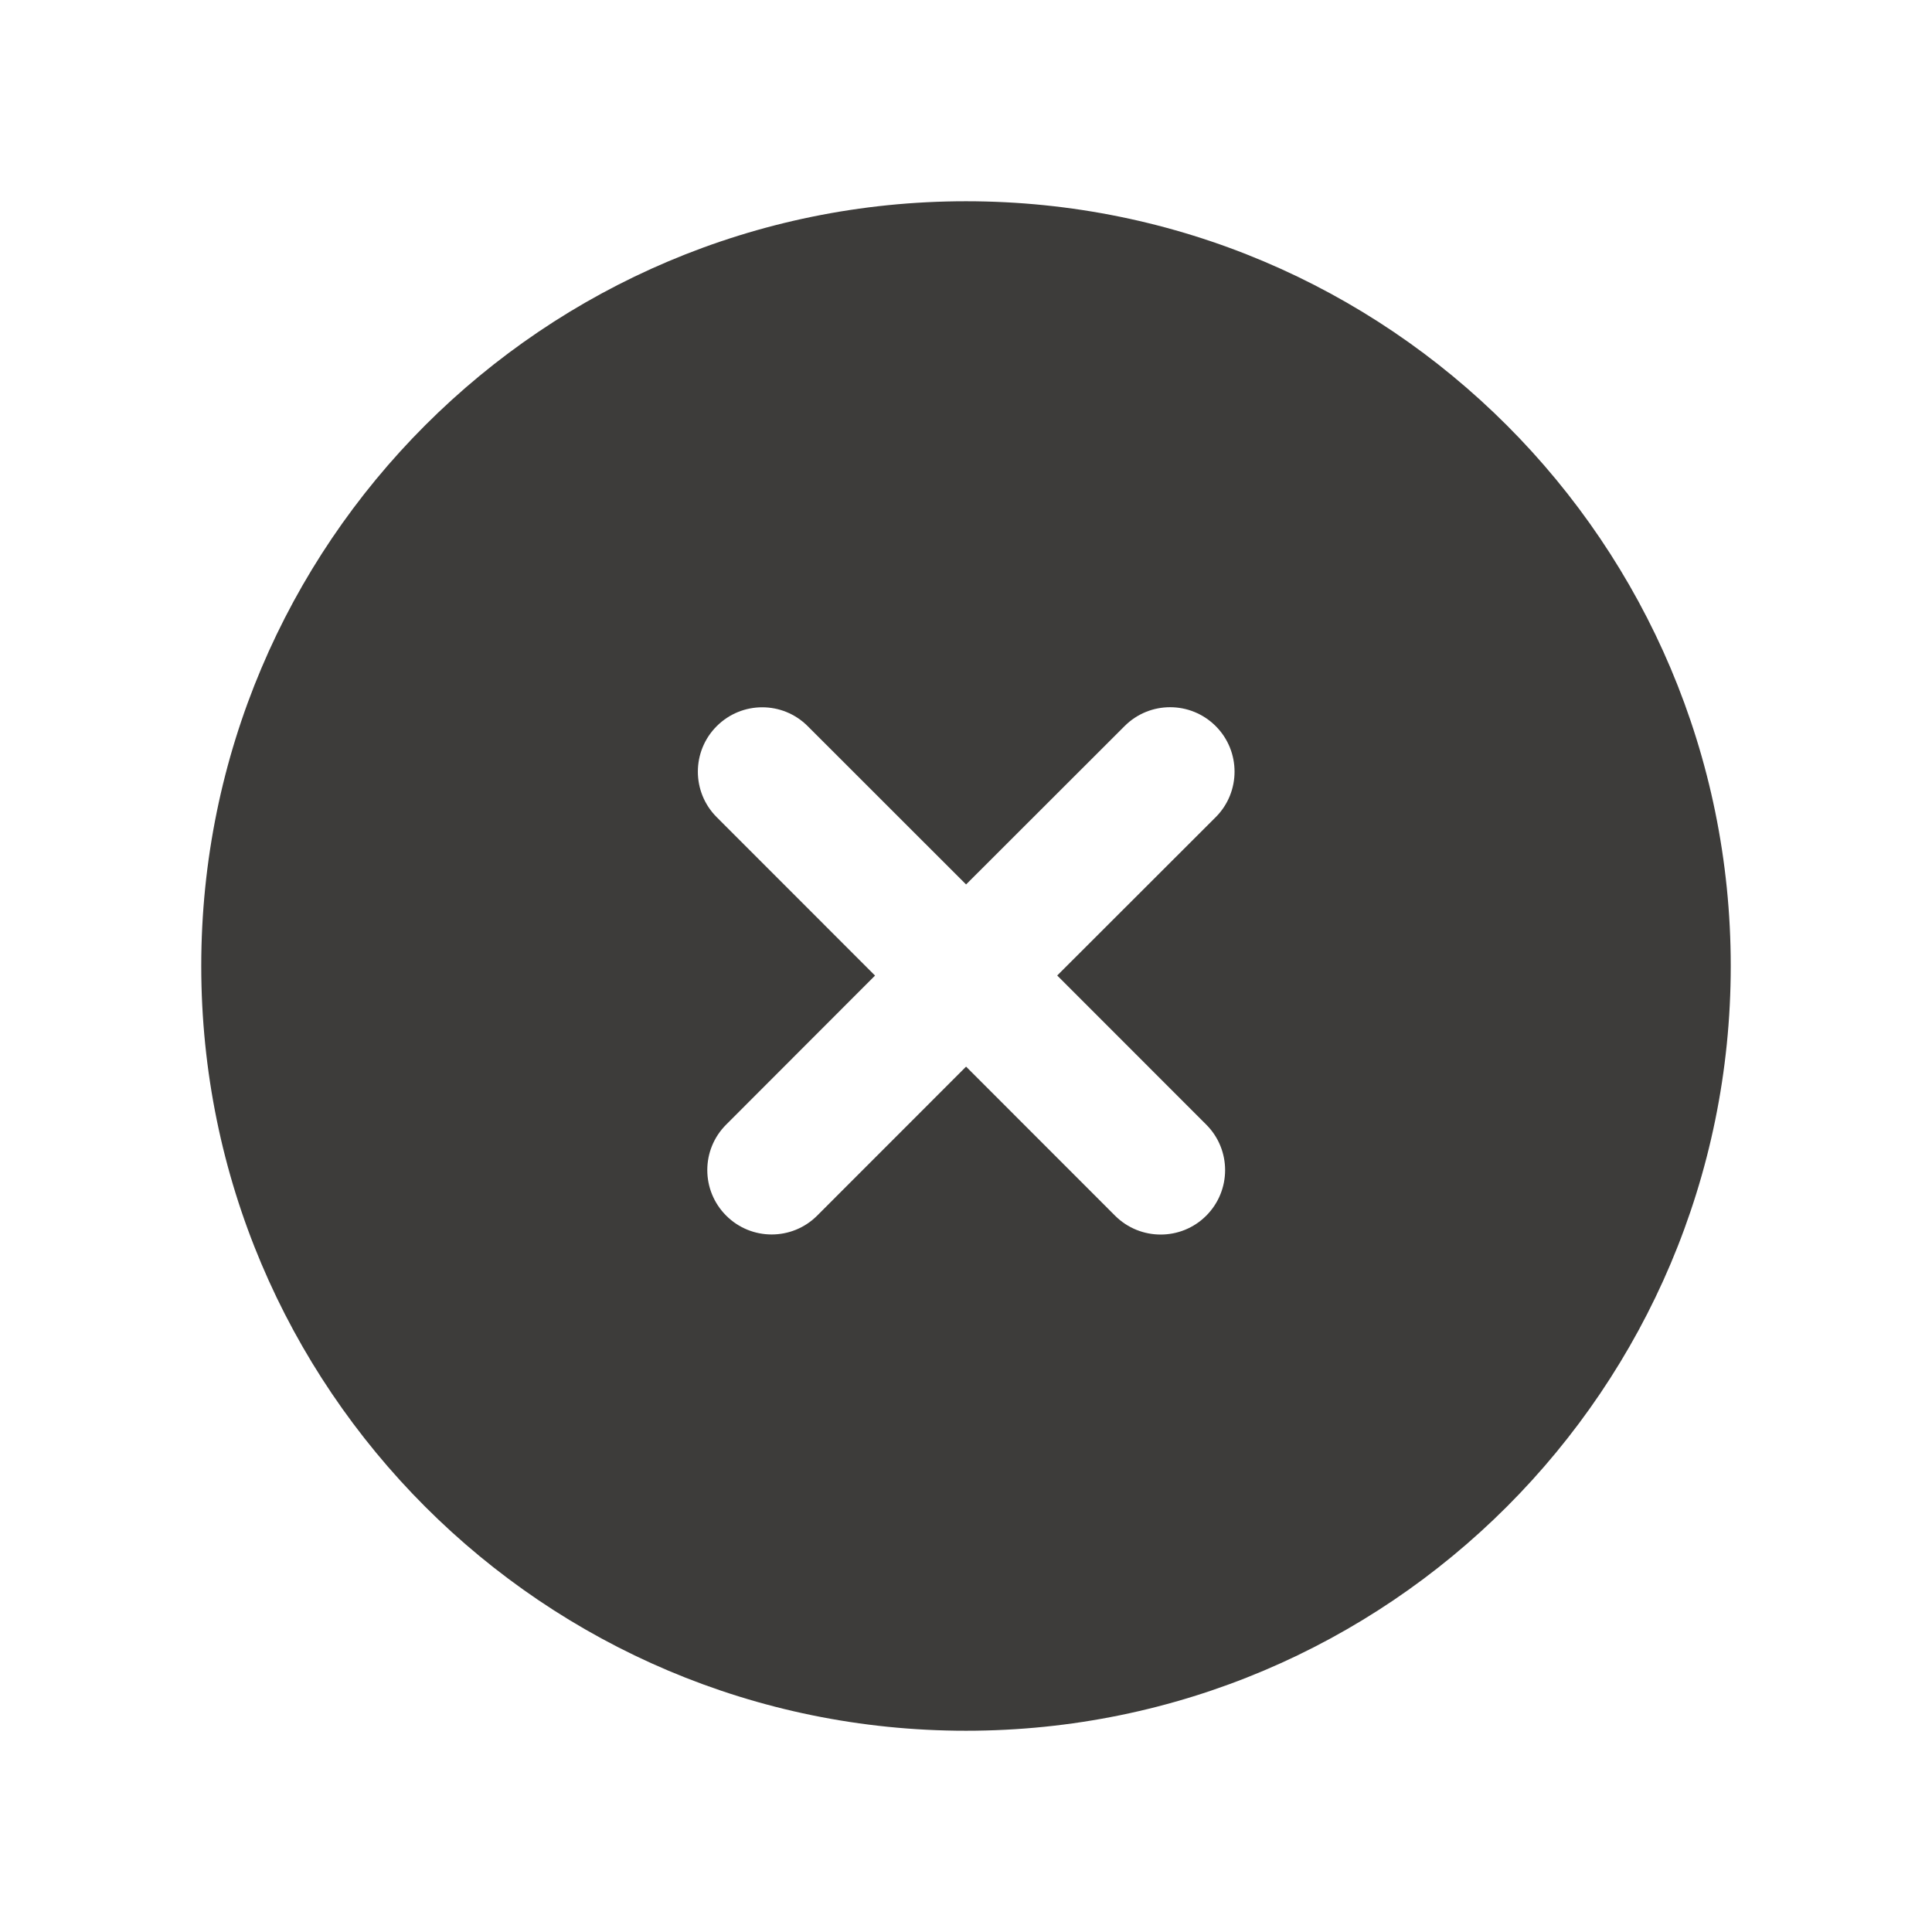
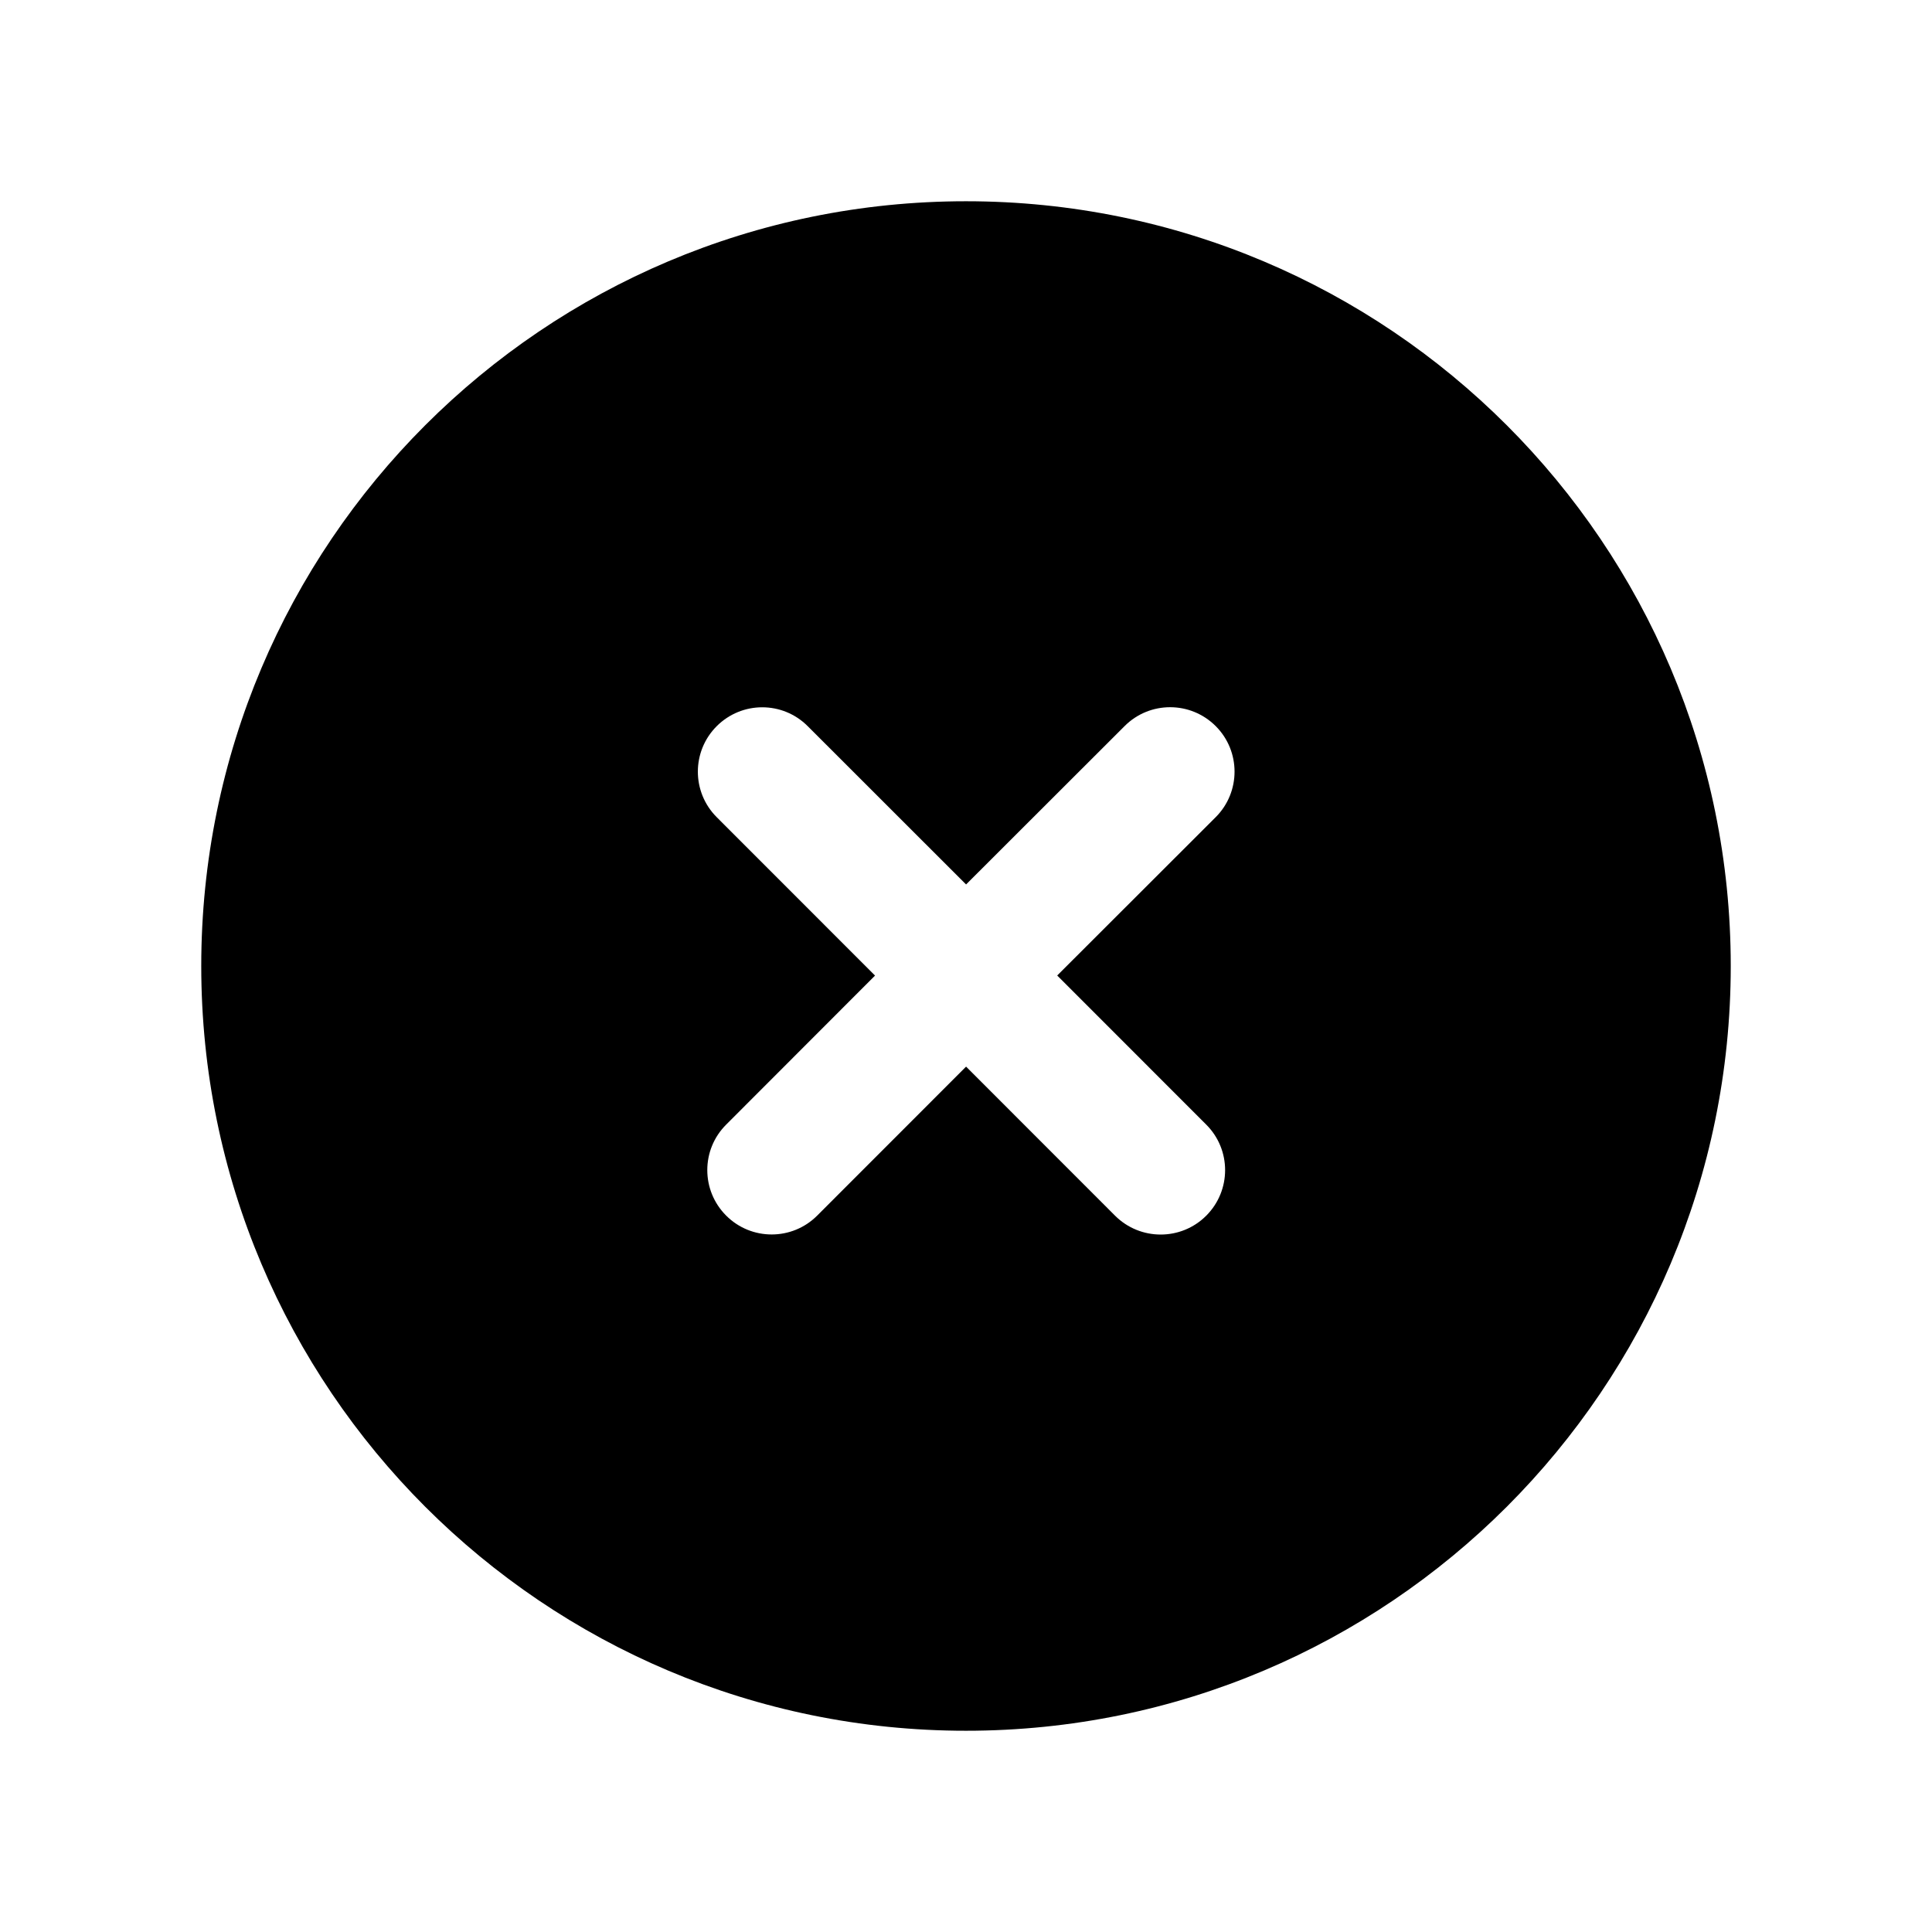
<svg xmlns="http://www.w3.org/2000/svg" width="24" height="24" viewBox="0 0 24 24" fill="none">
  <g id="24_icon-fill/circle-plus">
-     <path id="Vector" d="M12 2.5C17.247 2.5 21.5 6.753 21.5 12C21.5 17.247 17.247 21.5 12 21.5C6.753 21.5 2.5 17.247 2.5 12C2.5 6.753 6.753 2.5 12 2.5ZM15.102 9.02C14.789 8.707 14.282 8.707 13.97 9.02L12.001 10.987L10.034 9.021C9.722 8.708 9.216 8.708 8.903 9.021C8.591 9.333 8.591 9.839 8.903 10.151L10.87 12.119L9.021 13.97C8.708 14.282 8.708 14.788 9.021 15.101C9.333 15.413 9.839 15.413 10.151 15.101L12.001 13.25L13.852 15.102C14.165 15.414 14.672 15.414 14.984 15.102C15.297 14.789 15.297 14.282 14.984 13.97L13.133 12.118L15.102 10.151C15.414 9.839 15.414 9.332 15.102 9.02Z" fill="#3D3C3A" />
+     <path id="Vector" d="M12 2.5C17.247 2.5 21.5 6.753 21.5 12C21.5 17.247 17.247 21.5 12 21.5C6.753 21.5 2.5 17.247 2.5 12C2.5 6.753 6.753 2.5 12 2.5ZM15.102 9.02C14.789 8.707 14.282 8.707 13.97 9.02L12.001 10.987L10.034 9.021C9.722 8.708 9.216 8.708 8.903 9.021C8.591 9.333 8.591 9.839 8.903 10.151L10.87 12.119L9.021 13.97C8.708 14.282 8.708 14.788 9.021 15.101C9.333 15.413 9.839 15.413 10.151 15.101L12.001 13.25L13.852 15.102C14.165 15.414 14.672 15.414 14.984 15.102C15.297 14.789 15.297 14.282 14.984 13.97L13.133 12.118L15.102 10.151C15.414 9.839 15.414 9.332 15.102 9.02Z" fill="currentColor" />
  </g>
</svg>
